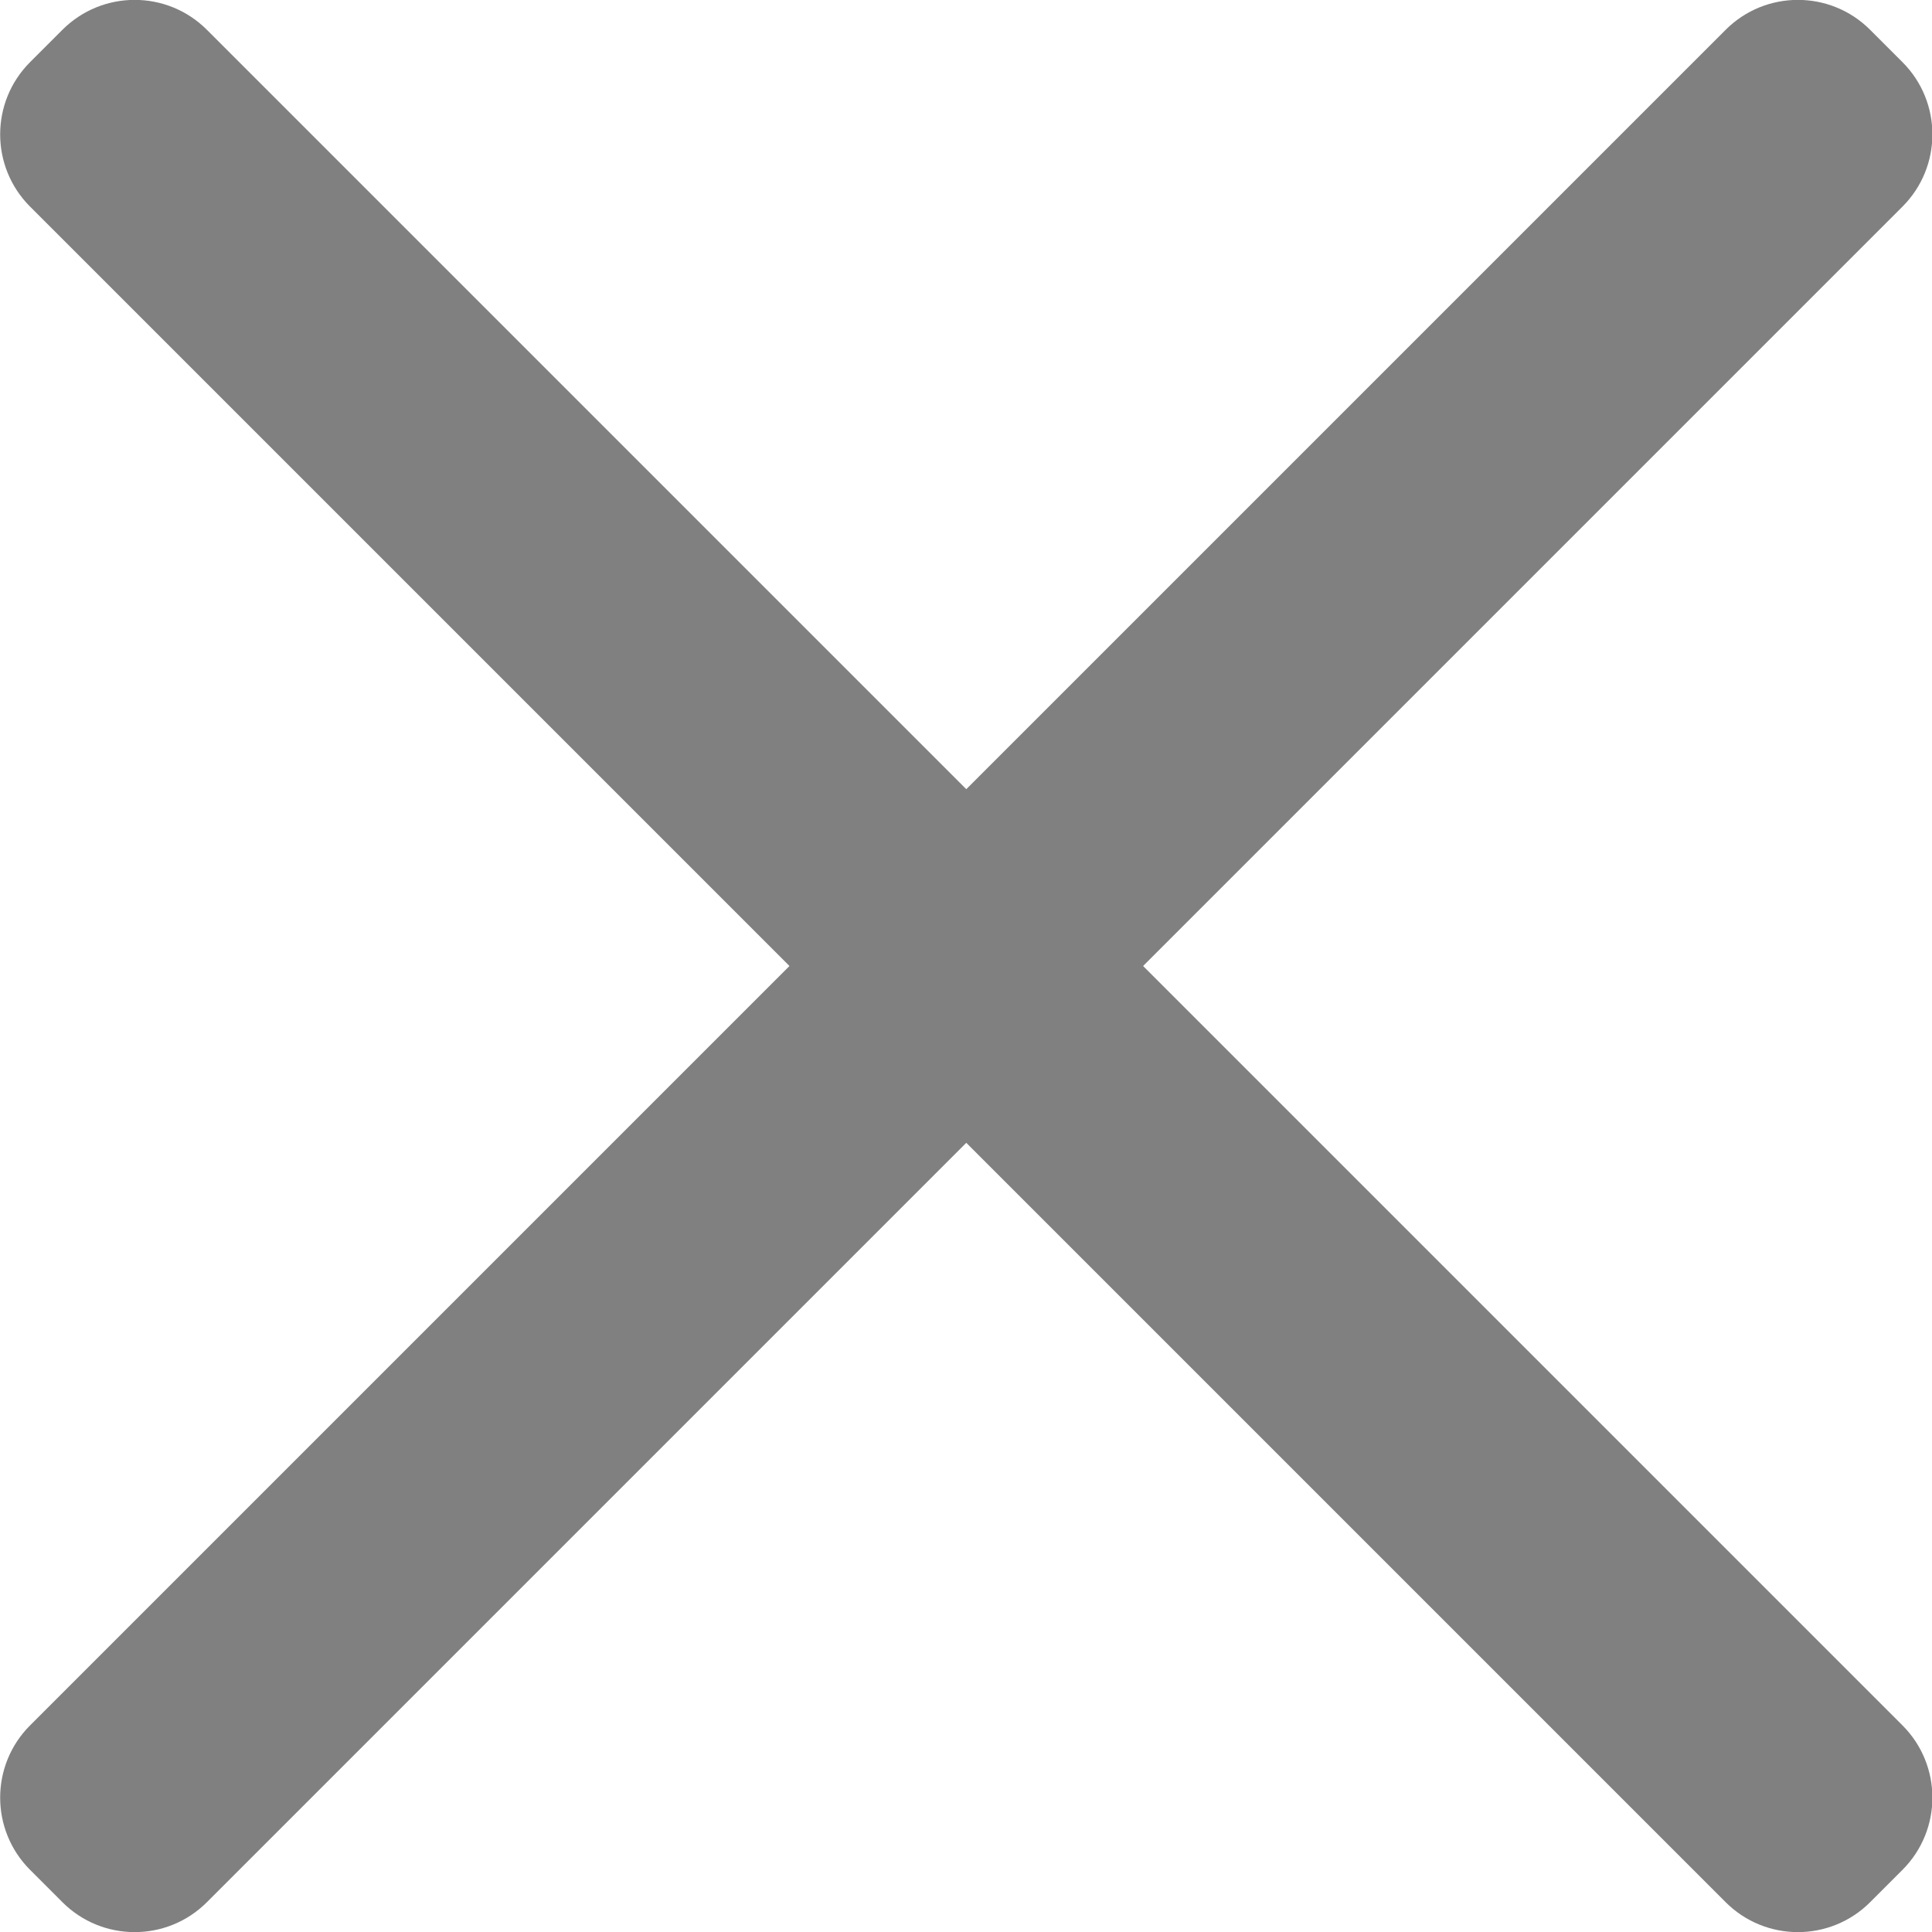
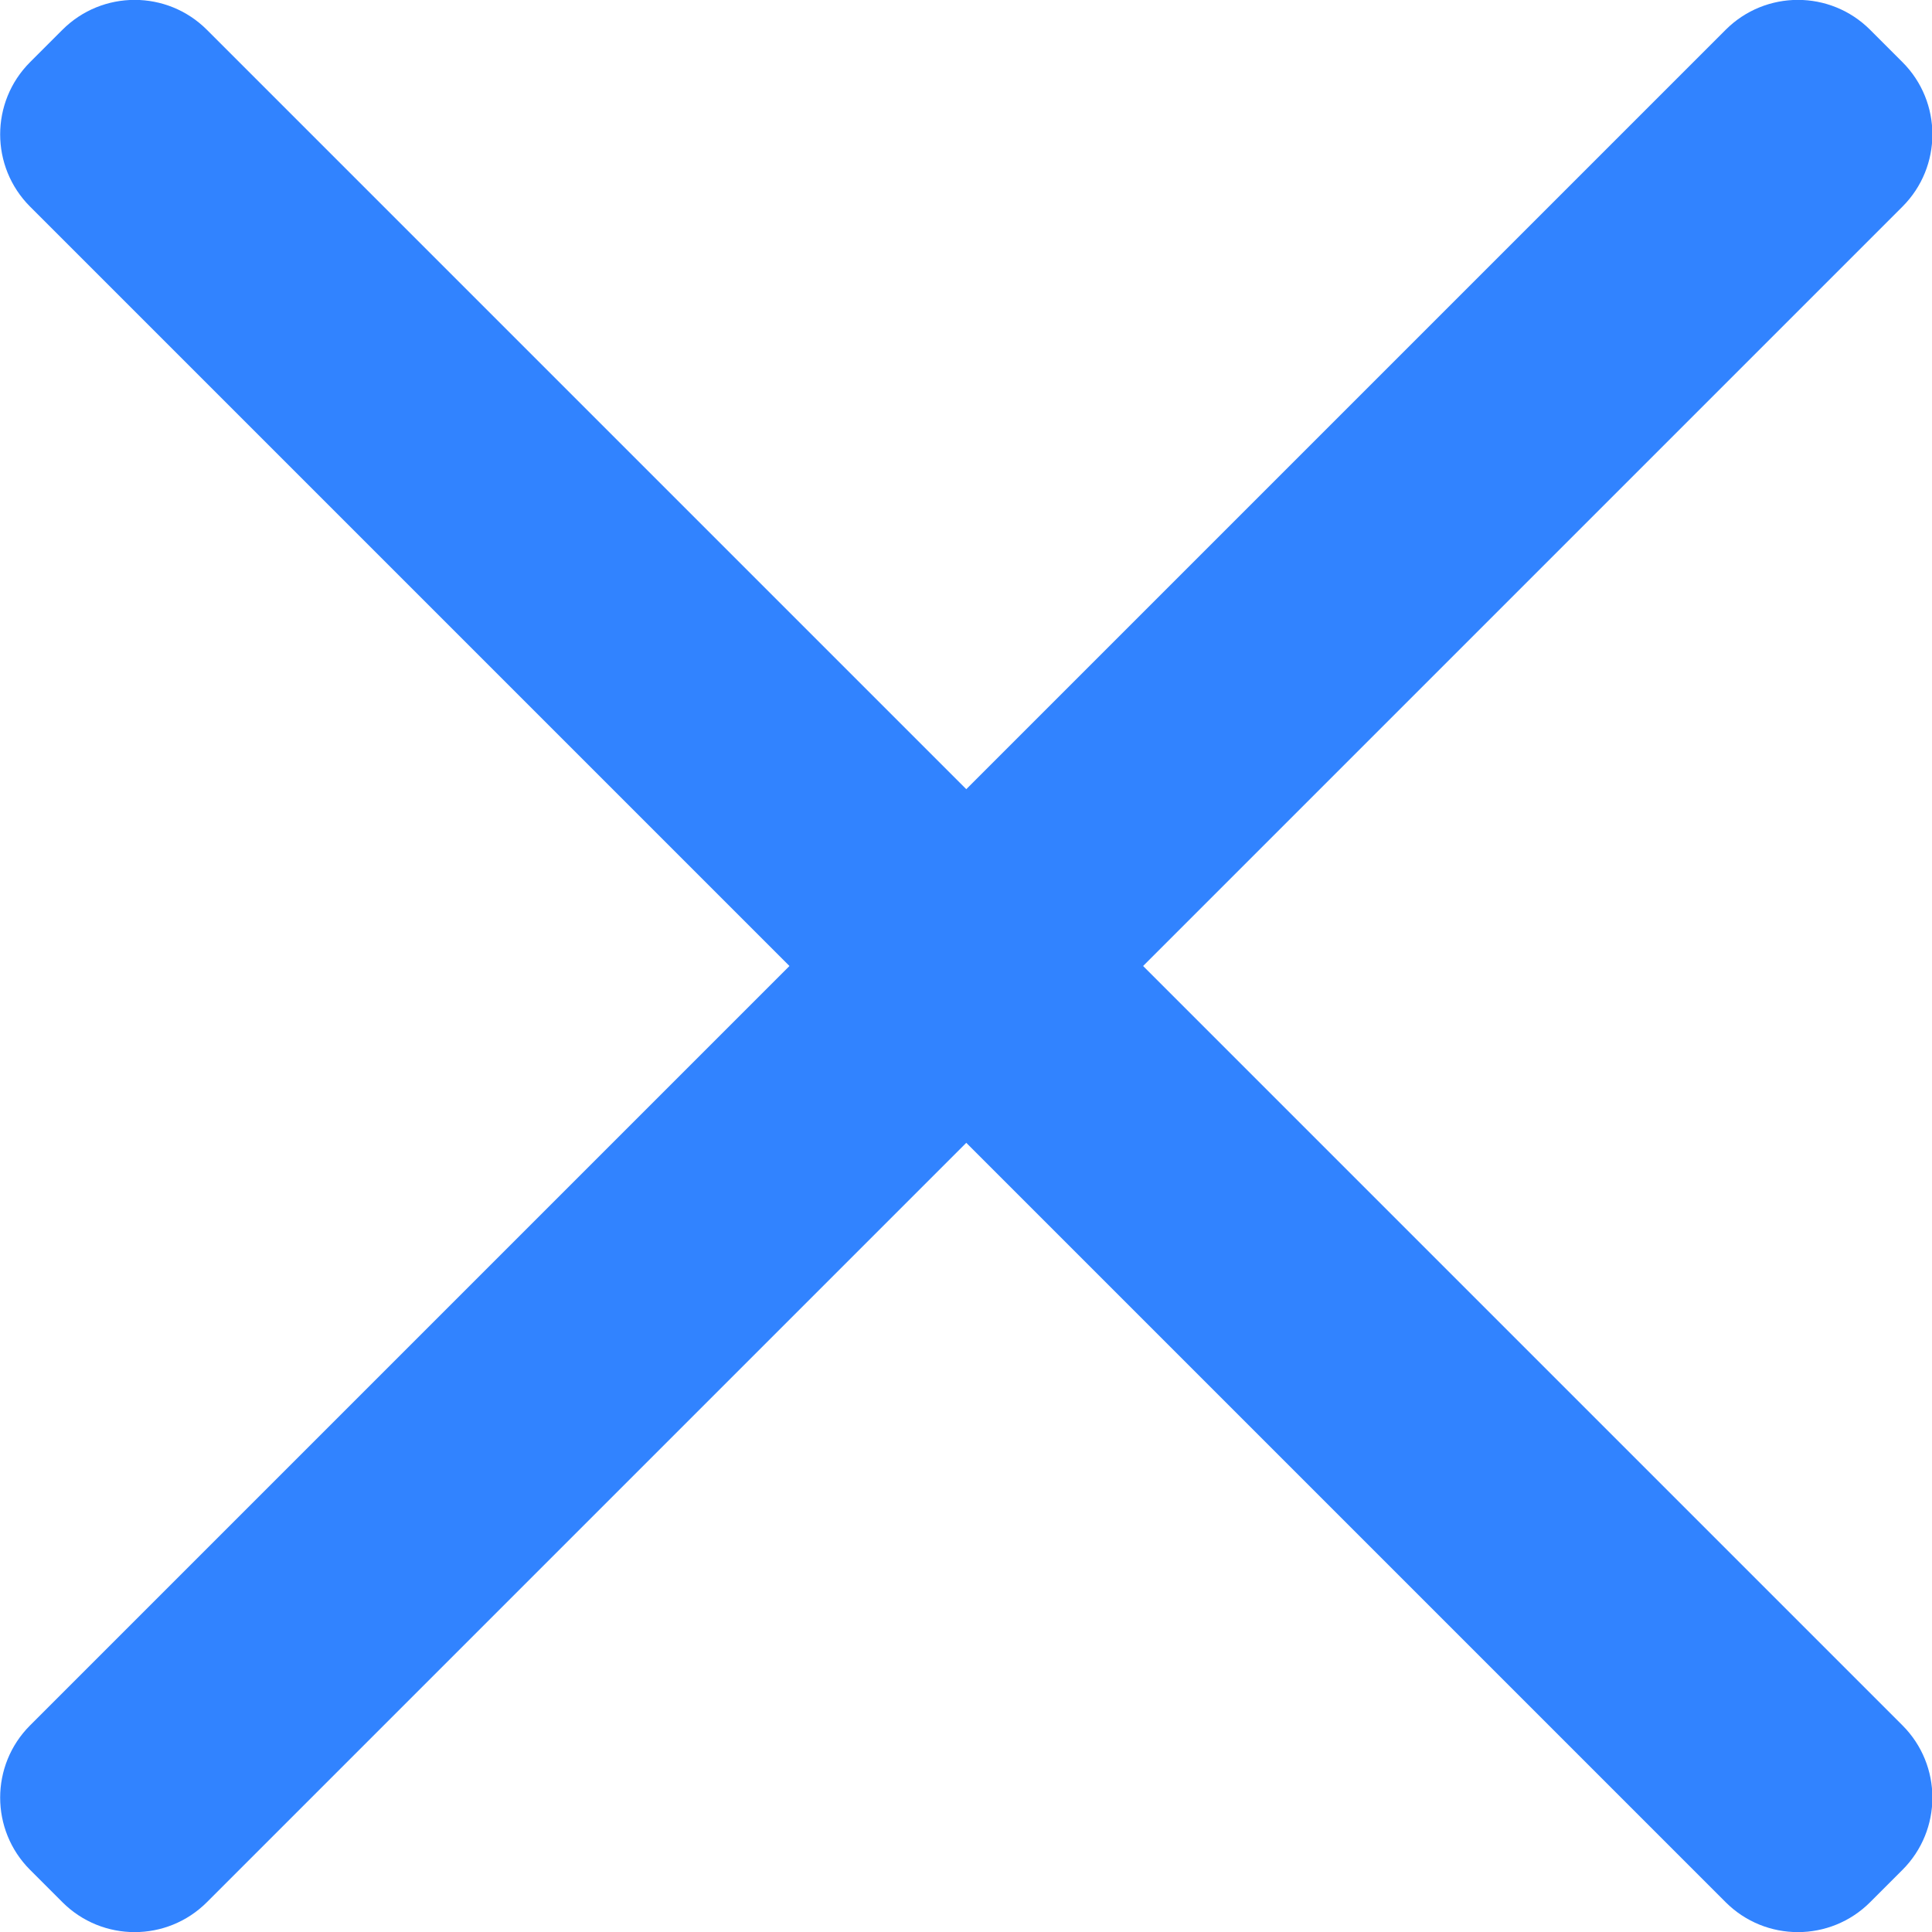
<svg xmlns="http://www.w3.org/2000/svg" viewBox="0 0 30.44 30.44">
  <defs>
-     <style>.cls-1{fill:gray;}</style>
+     <style>.cls-1{fill:rgb(49, 131, 255);}</style>
  </defs>
  <g id="Layer_2" data-name="Layer 2">
    <g id="Isolation_Mode" data-name="Isolation Mode">
      <rect class="cls-1" x="-5.28" y="13.25" width="41" height="3.94" rx="1.61" transform="translate(-6.3 15.22) rotate(-45)" />
      <rect class="cls-1" x="13.25" y="-5.28" width="3.94" height="41" rx="1.61" transform="translate(-6.3 15.22) rotate(-45)" />
    </g>
  </g>
</svg>
